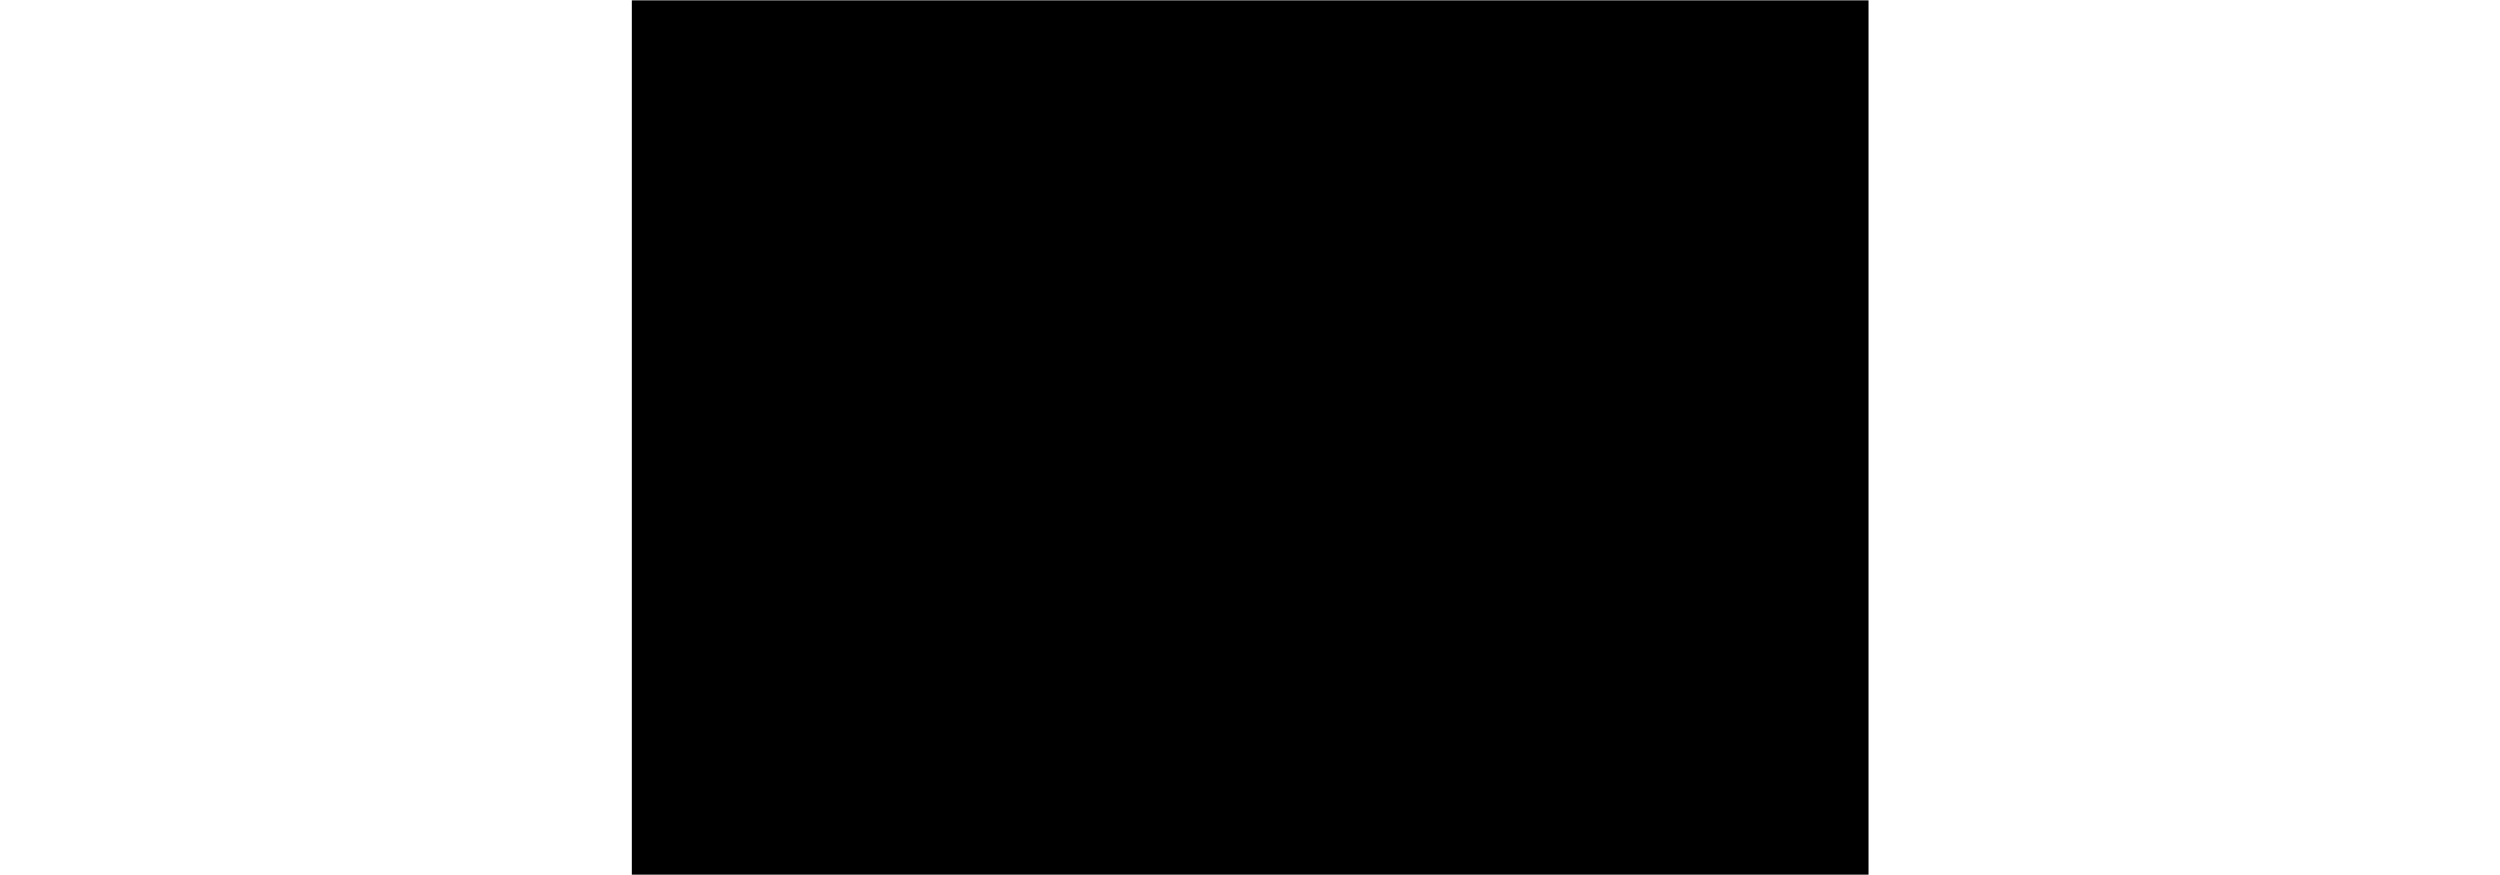
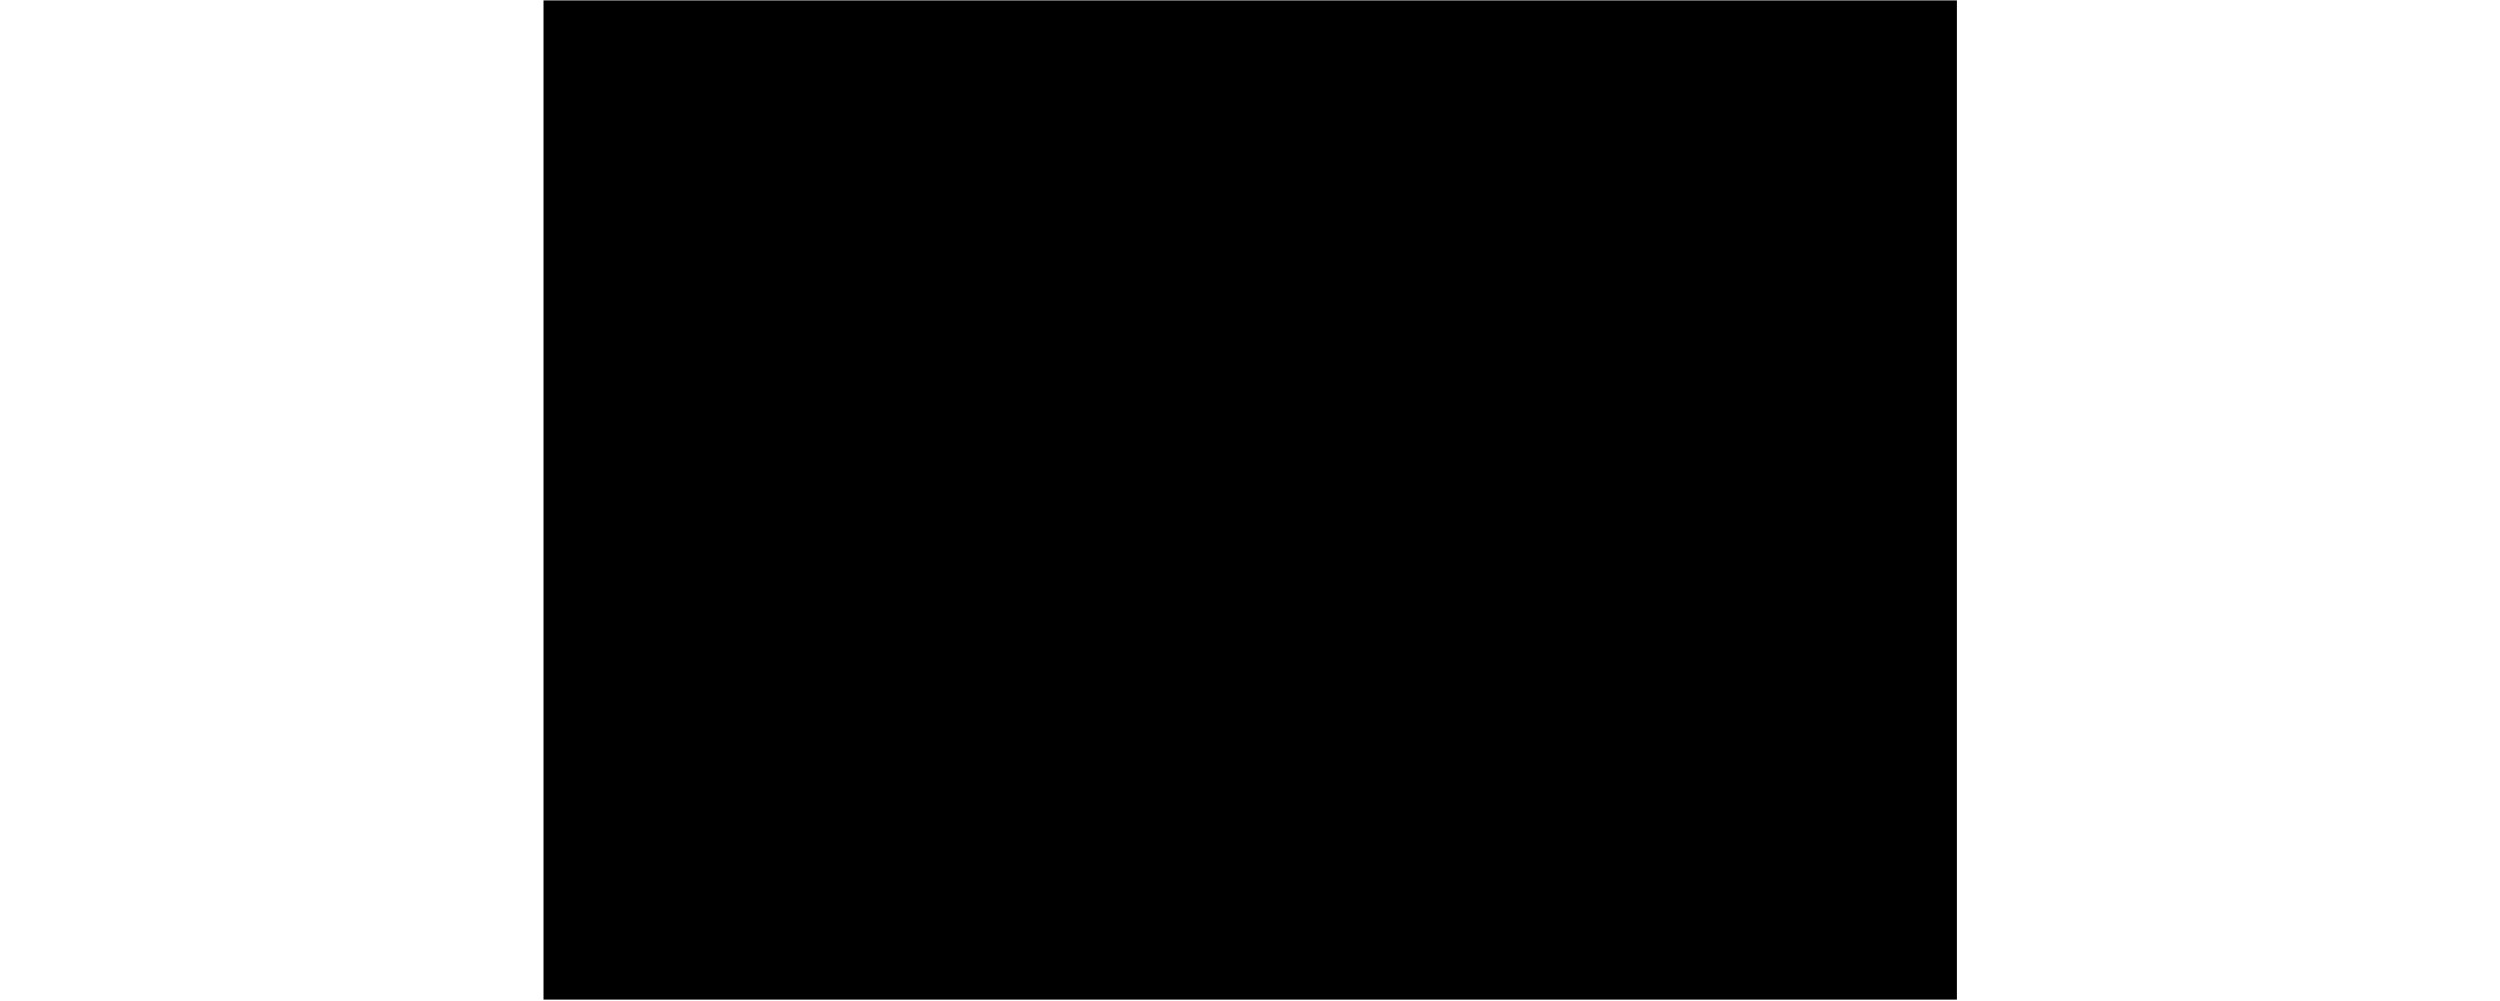
- <svg xmlns="http://www.w3.org/2000/svg" version="1.0" width="200px" height="70px" viewBox="0 0 3509 2482" preserveAspectRatio="xMidYMid meet">
+ <svg xmlns="http://www.w3.org/2000/svg" version="1.0" width="150px" height="60px" viewBox="0 0 3509 2482" preserveAspectRatio="xMidYMid meet">
  <g transform="translate(0,2482) scale(0.1,-0.1)" fill="#000000" stroke="none">
    <path d="M10 12410 l0 -12400 17540 0 17540 0 0 12400 0 12400 -17540 0 -17540 0 0 -12400z" />
  </g>
</svg>
